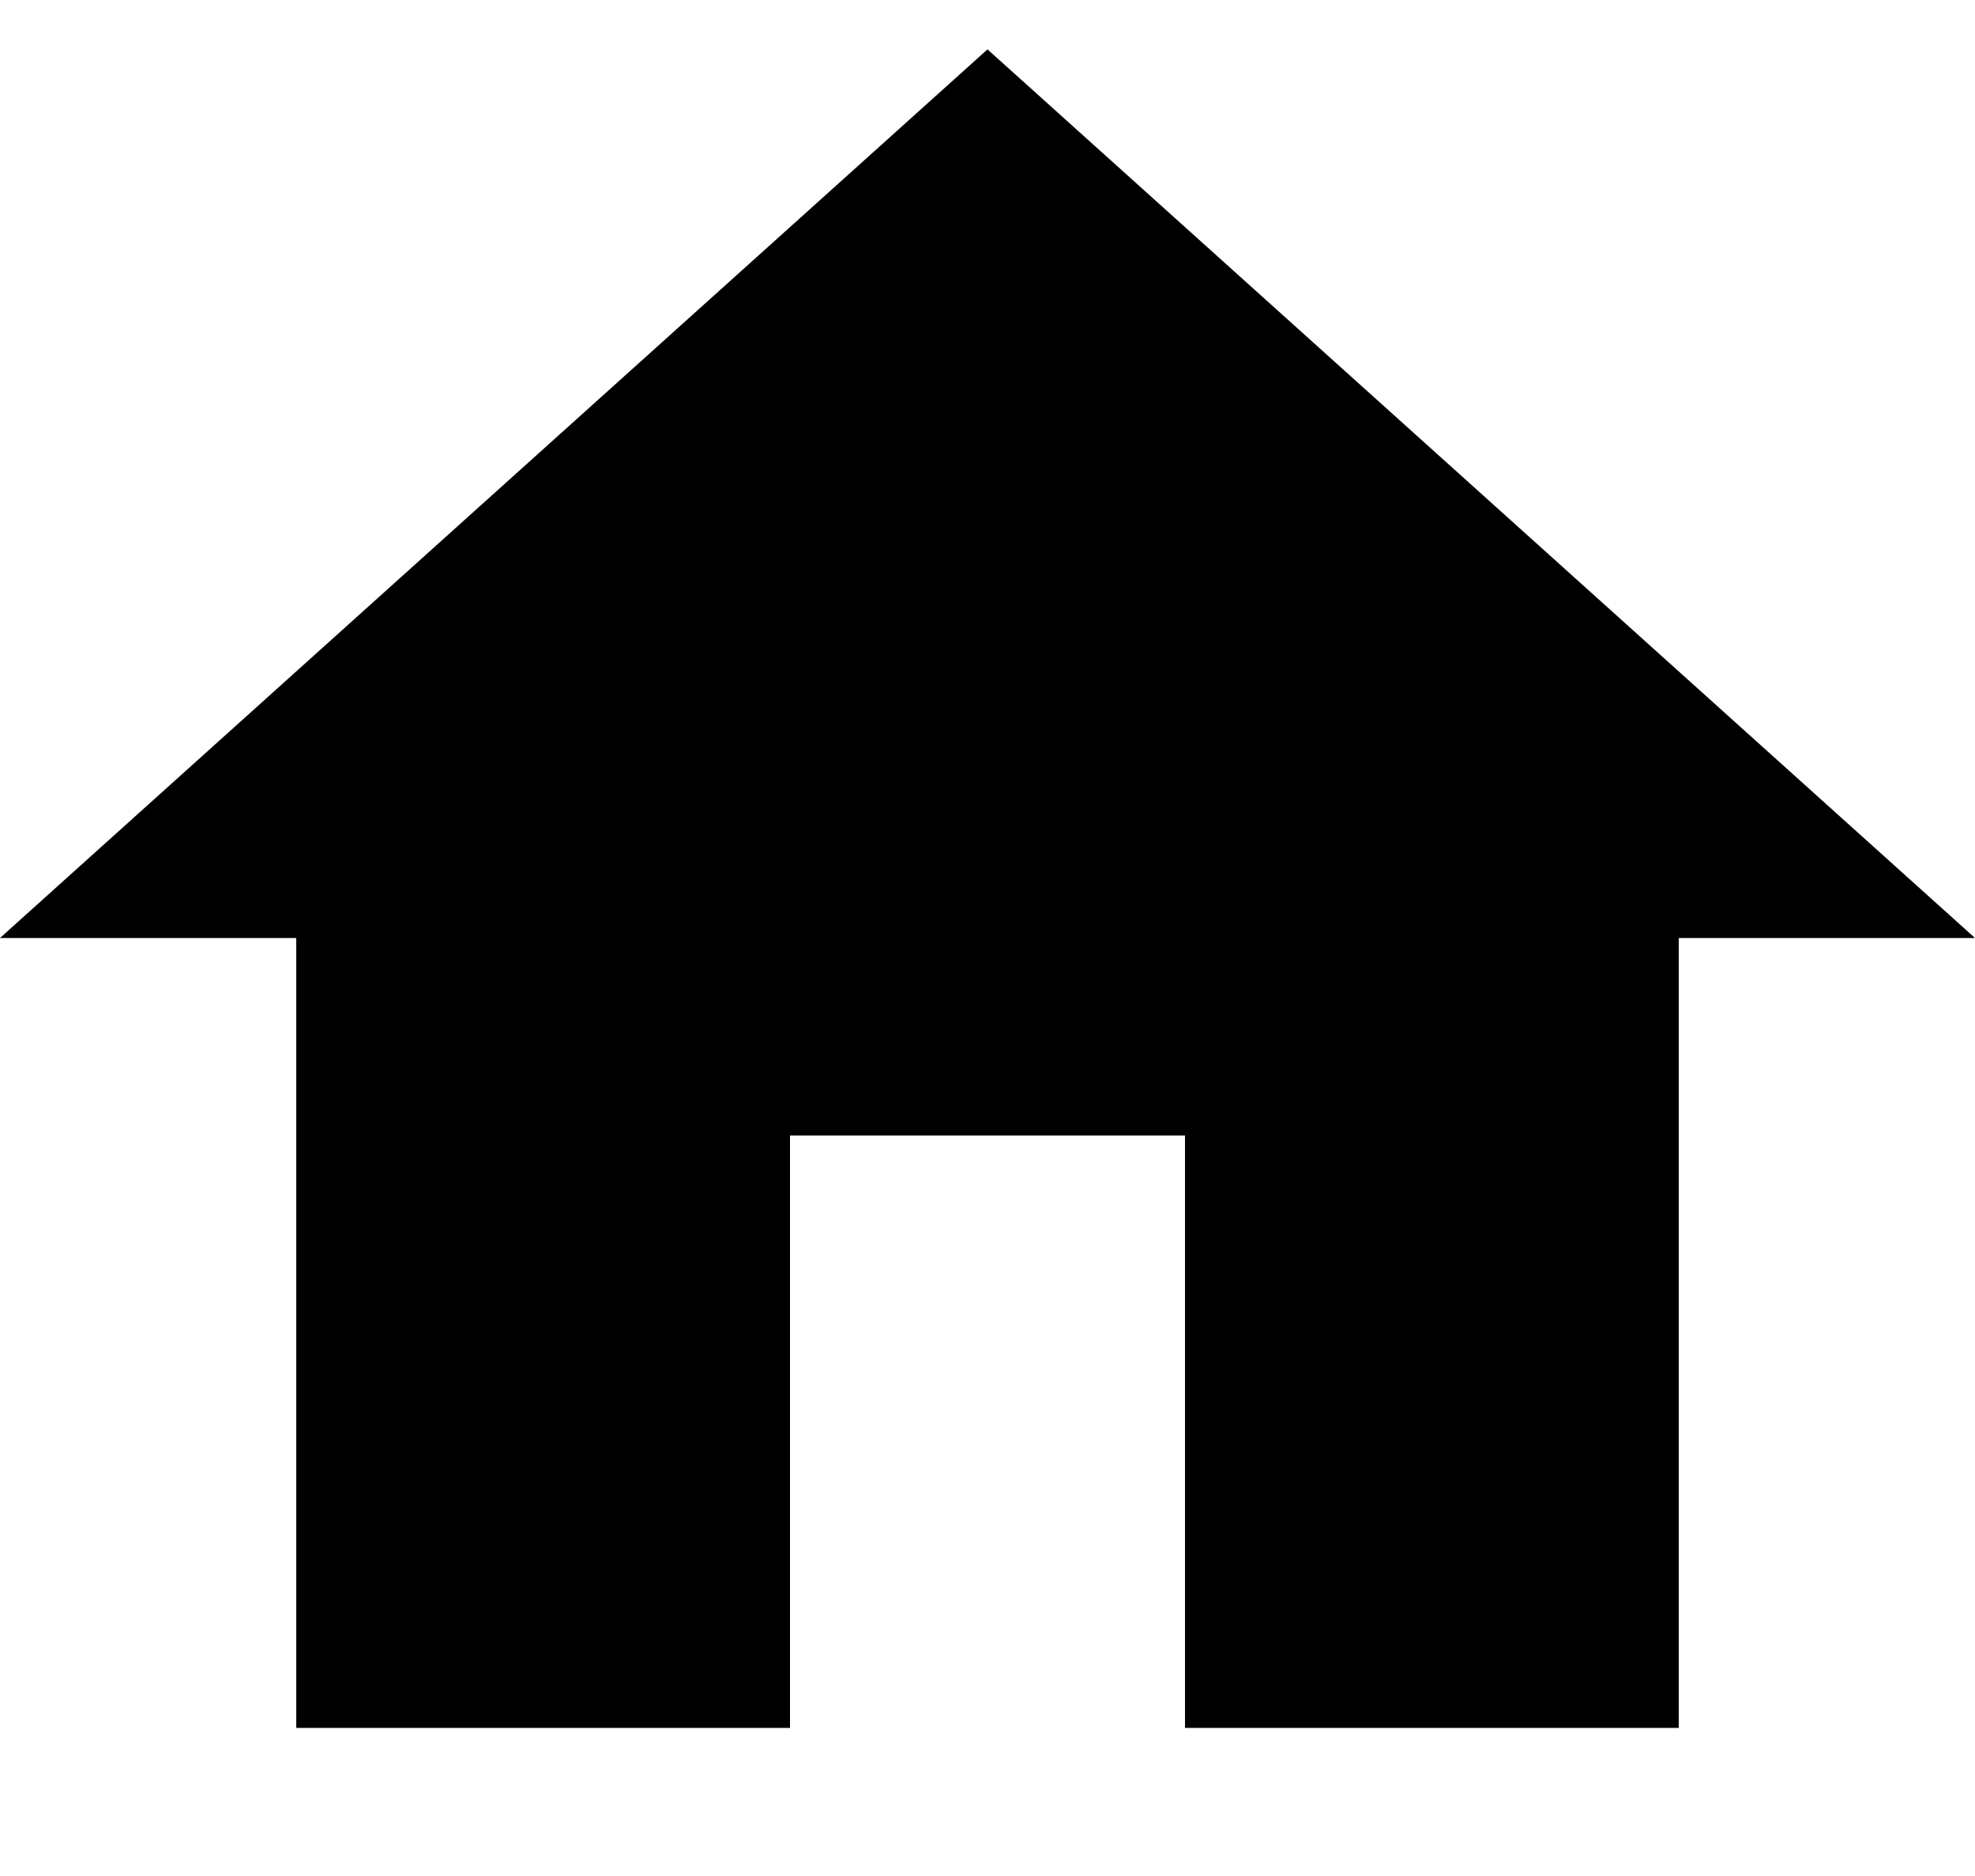
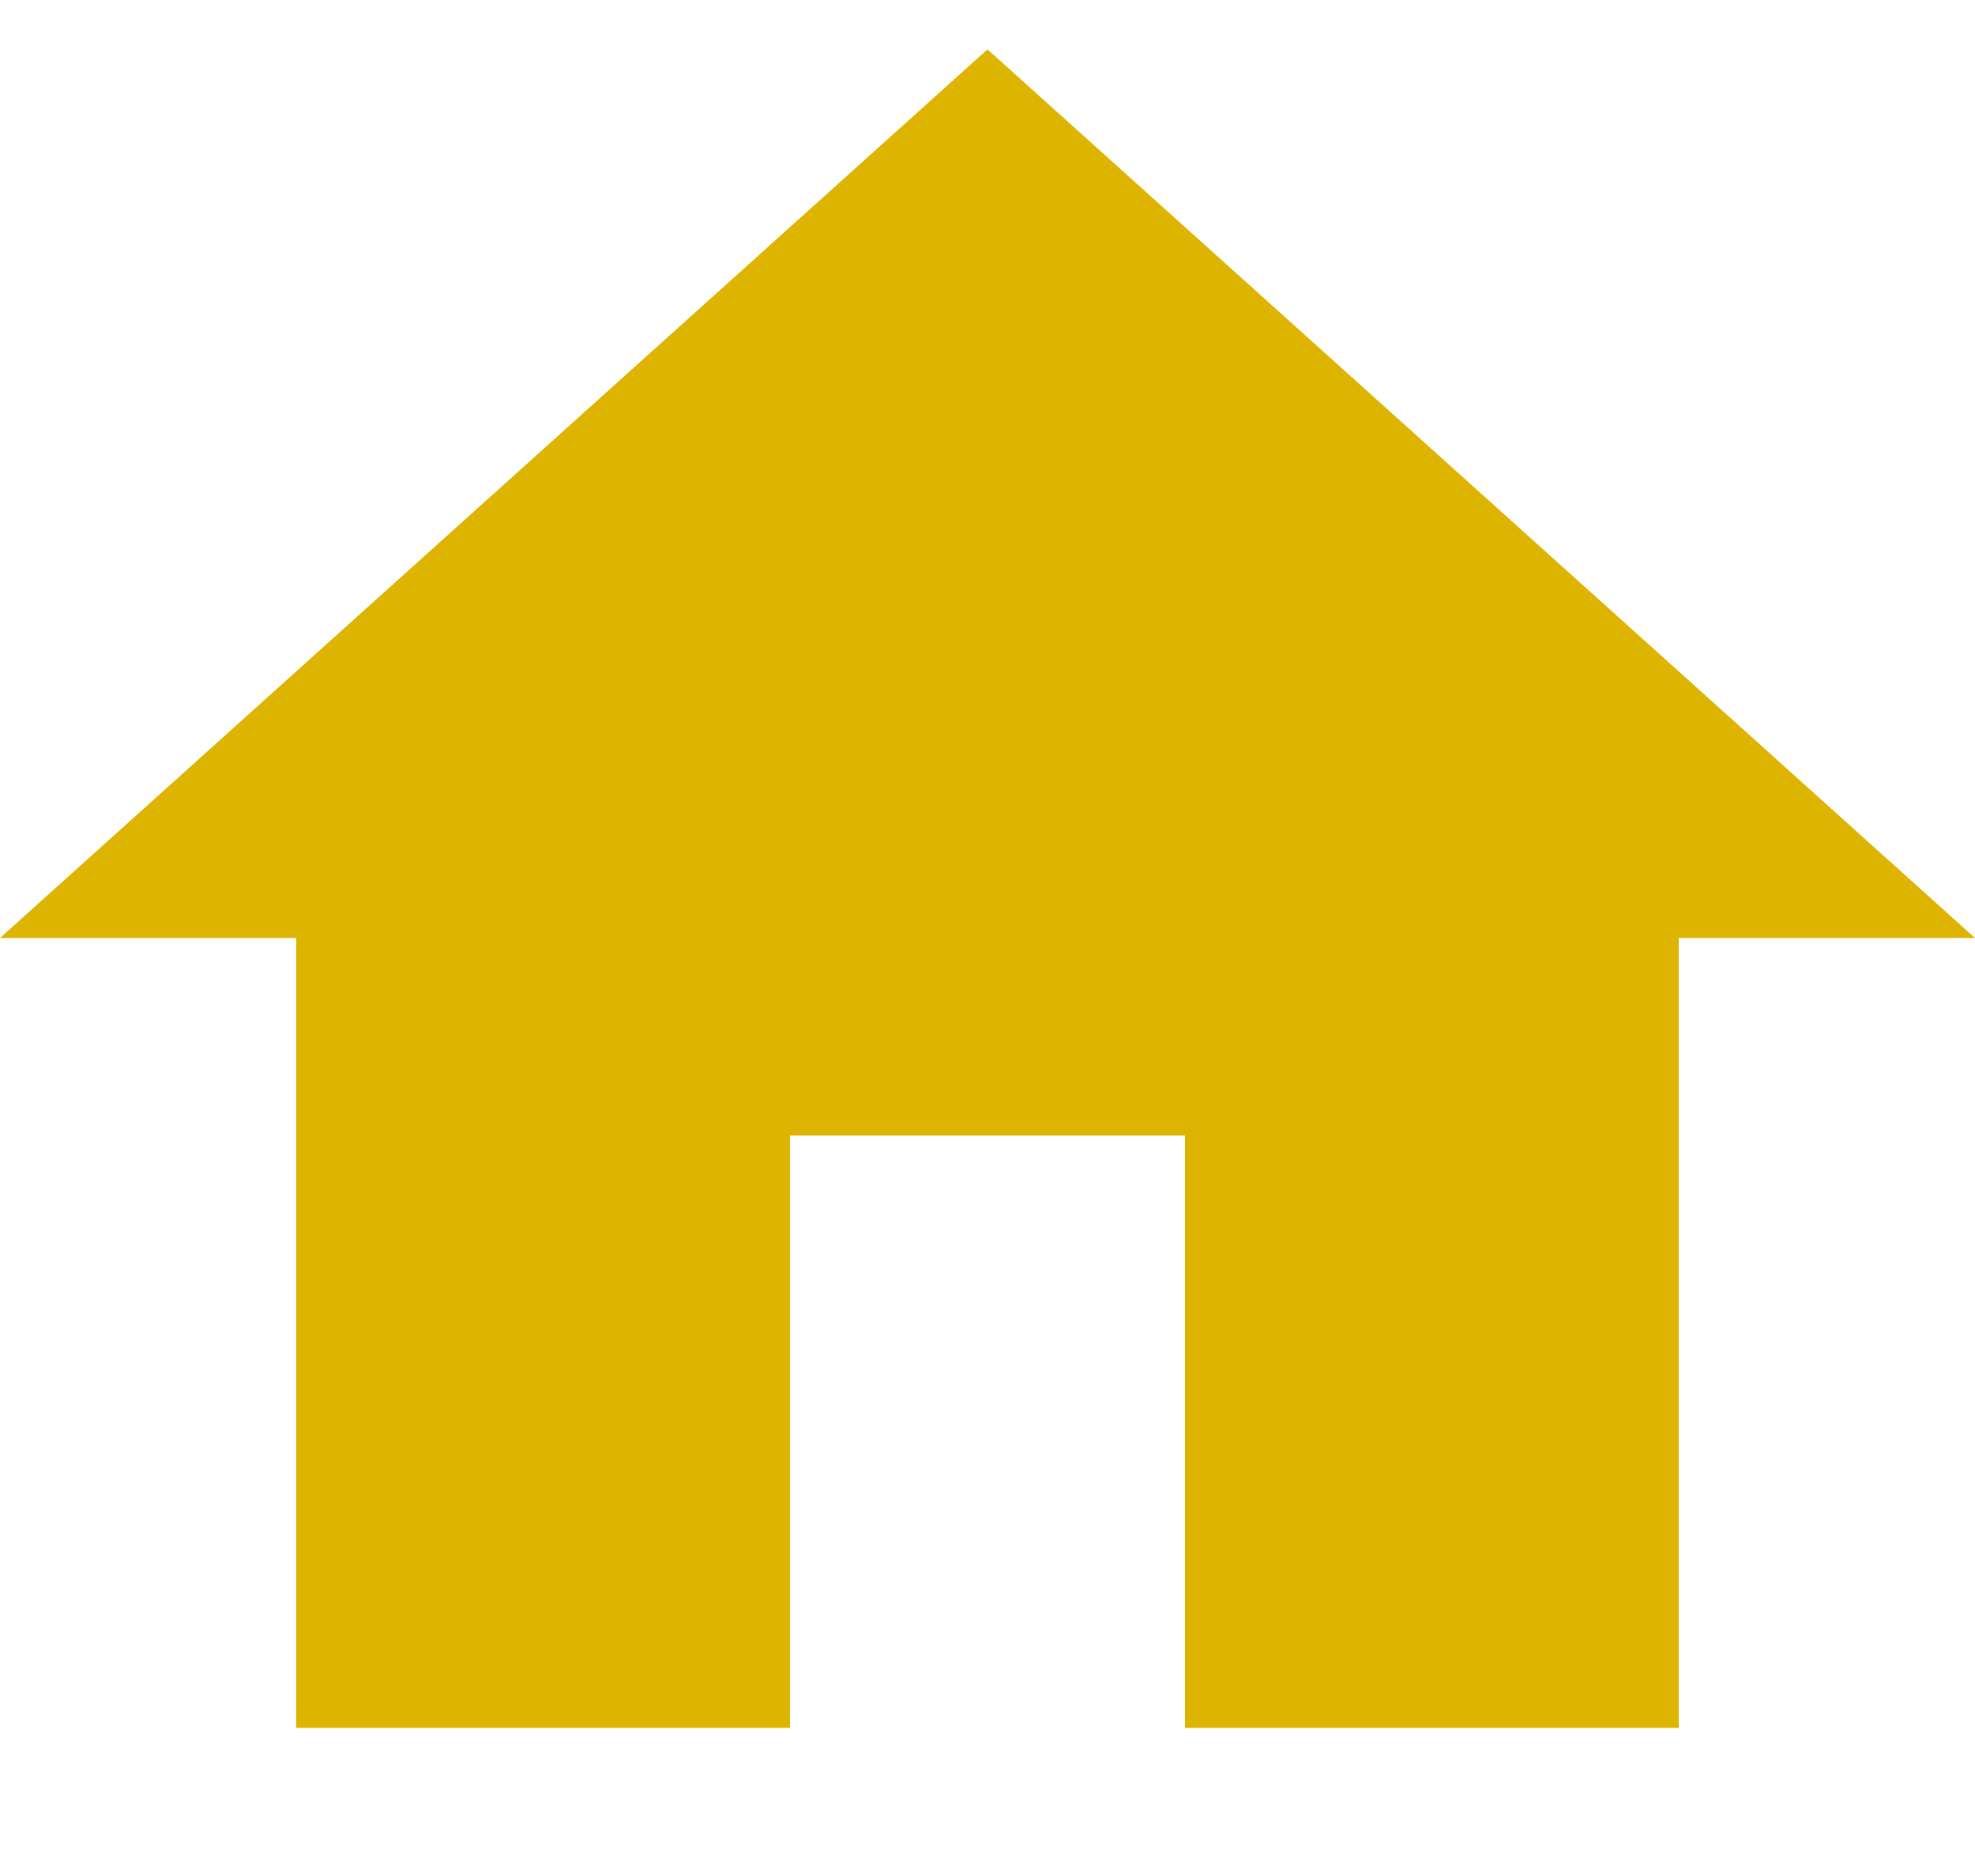
<svg xmlns="http://www.w3.org/2000/svg" height="19px" version="1.1" viewBox="0 0 20 19" width="20px">
  <defs />
  <g fill="none" fill-rule="evenodd" id="Page-1" stroke="none" stroke-width="1">
-     <g fill="#000000" id="Core" transform="translate(-506, -255)">
+     <g fill="#DDB400" id="Core" transform="translate(-506, -255)">
      <g id="home" transform="translate(506, 255.5)">
        <path d="M8,17 L8,11 L12,11 L12,17 L17,17 L17,9 L20,9 L10,0 L0,9 L3,9 L3,17 L8,17 Z" id="Shape" />
      </g>
    </g>
  </g>
</svg>
